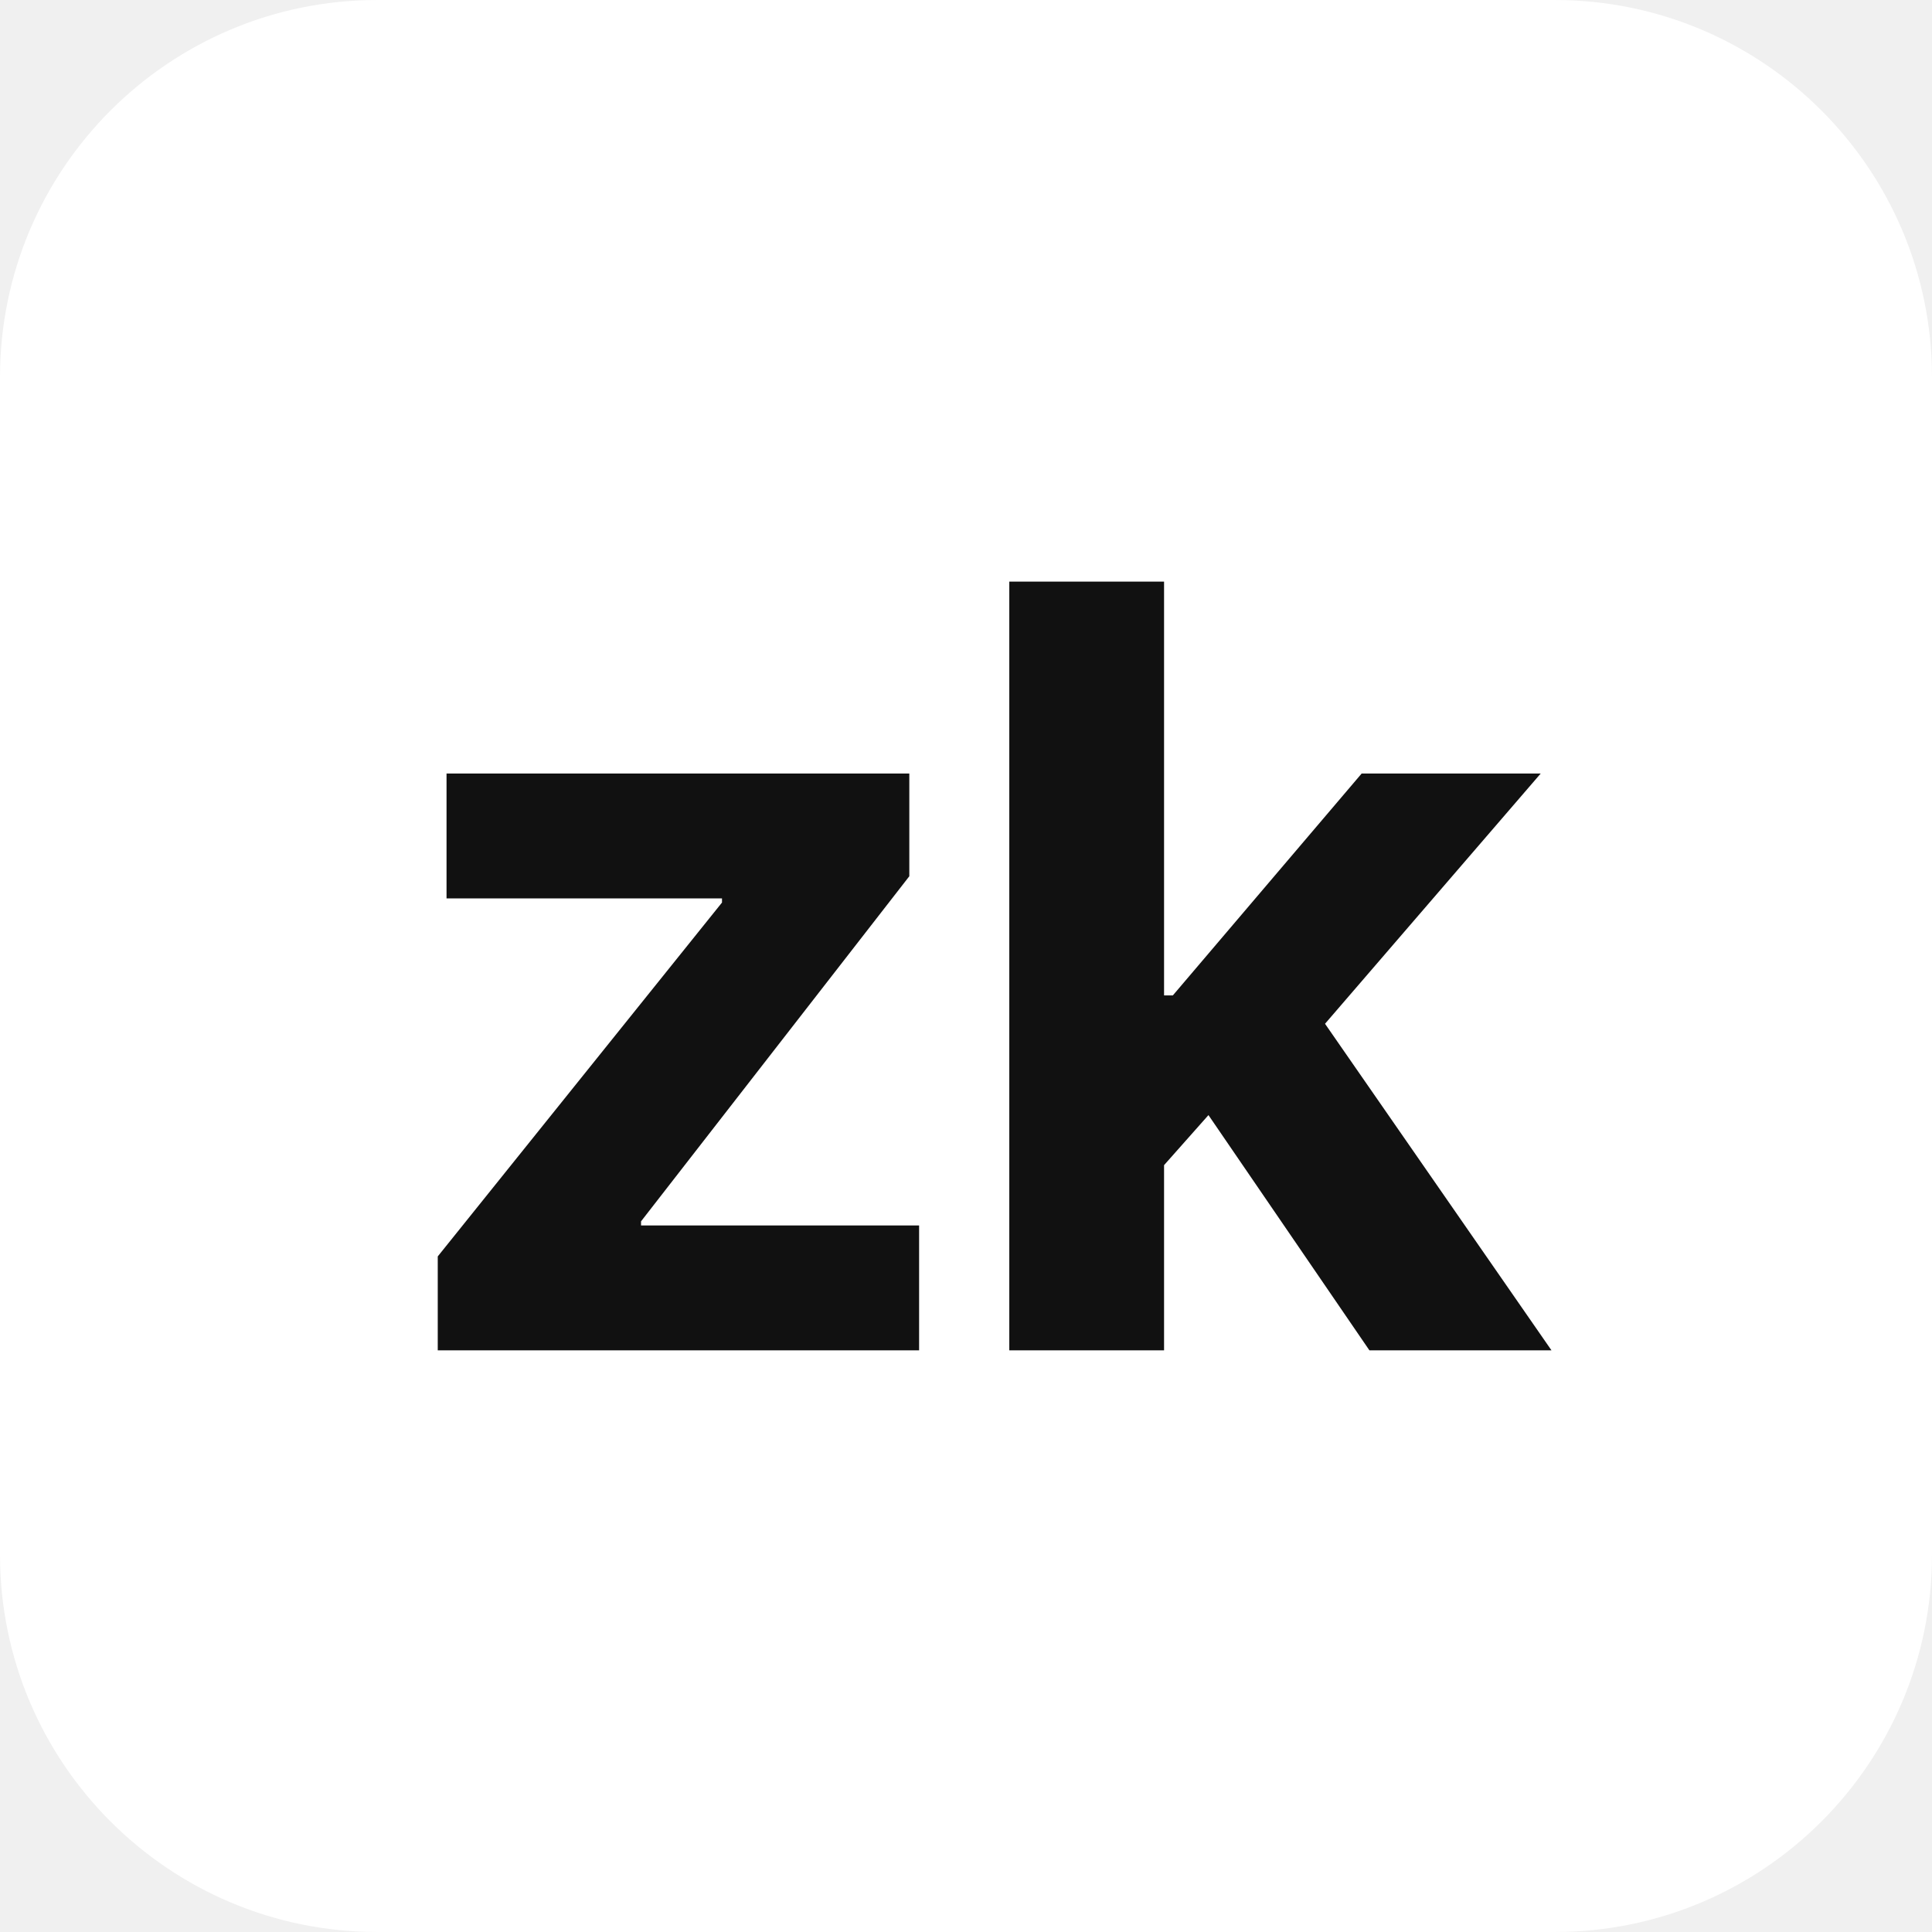
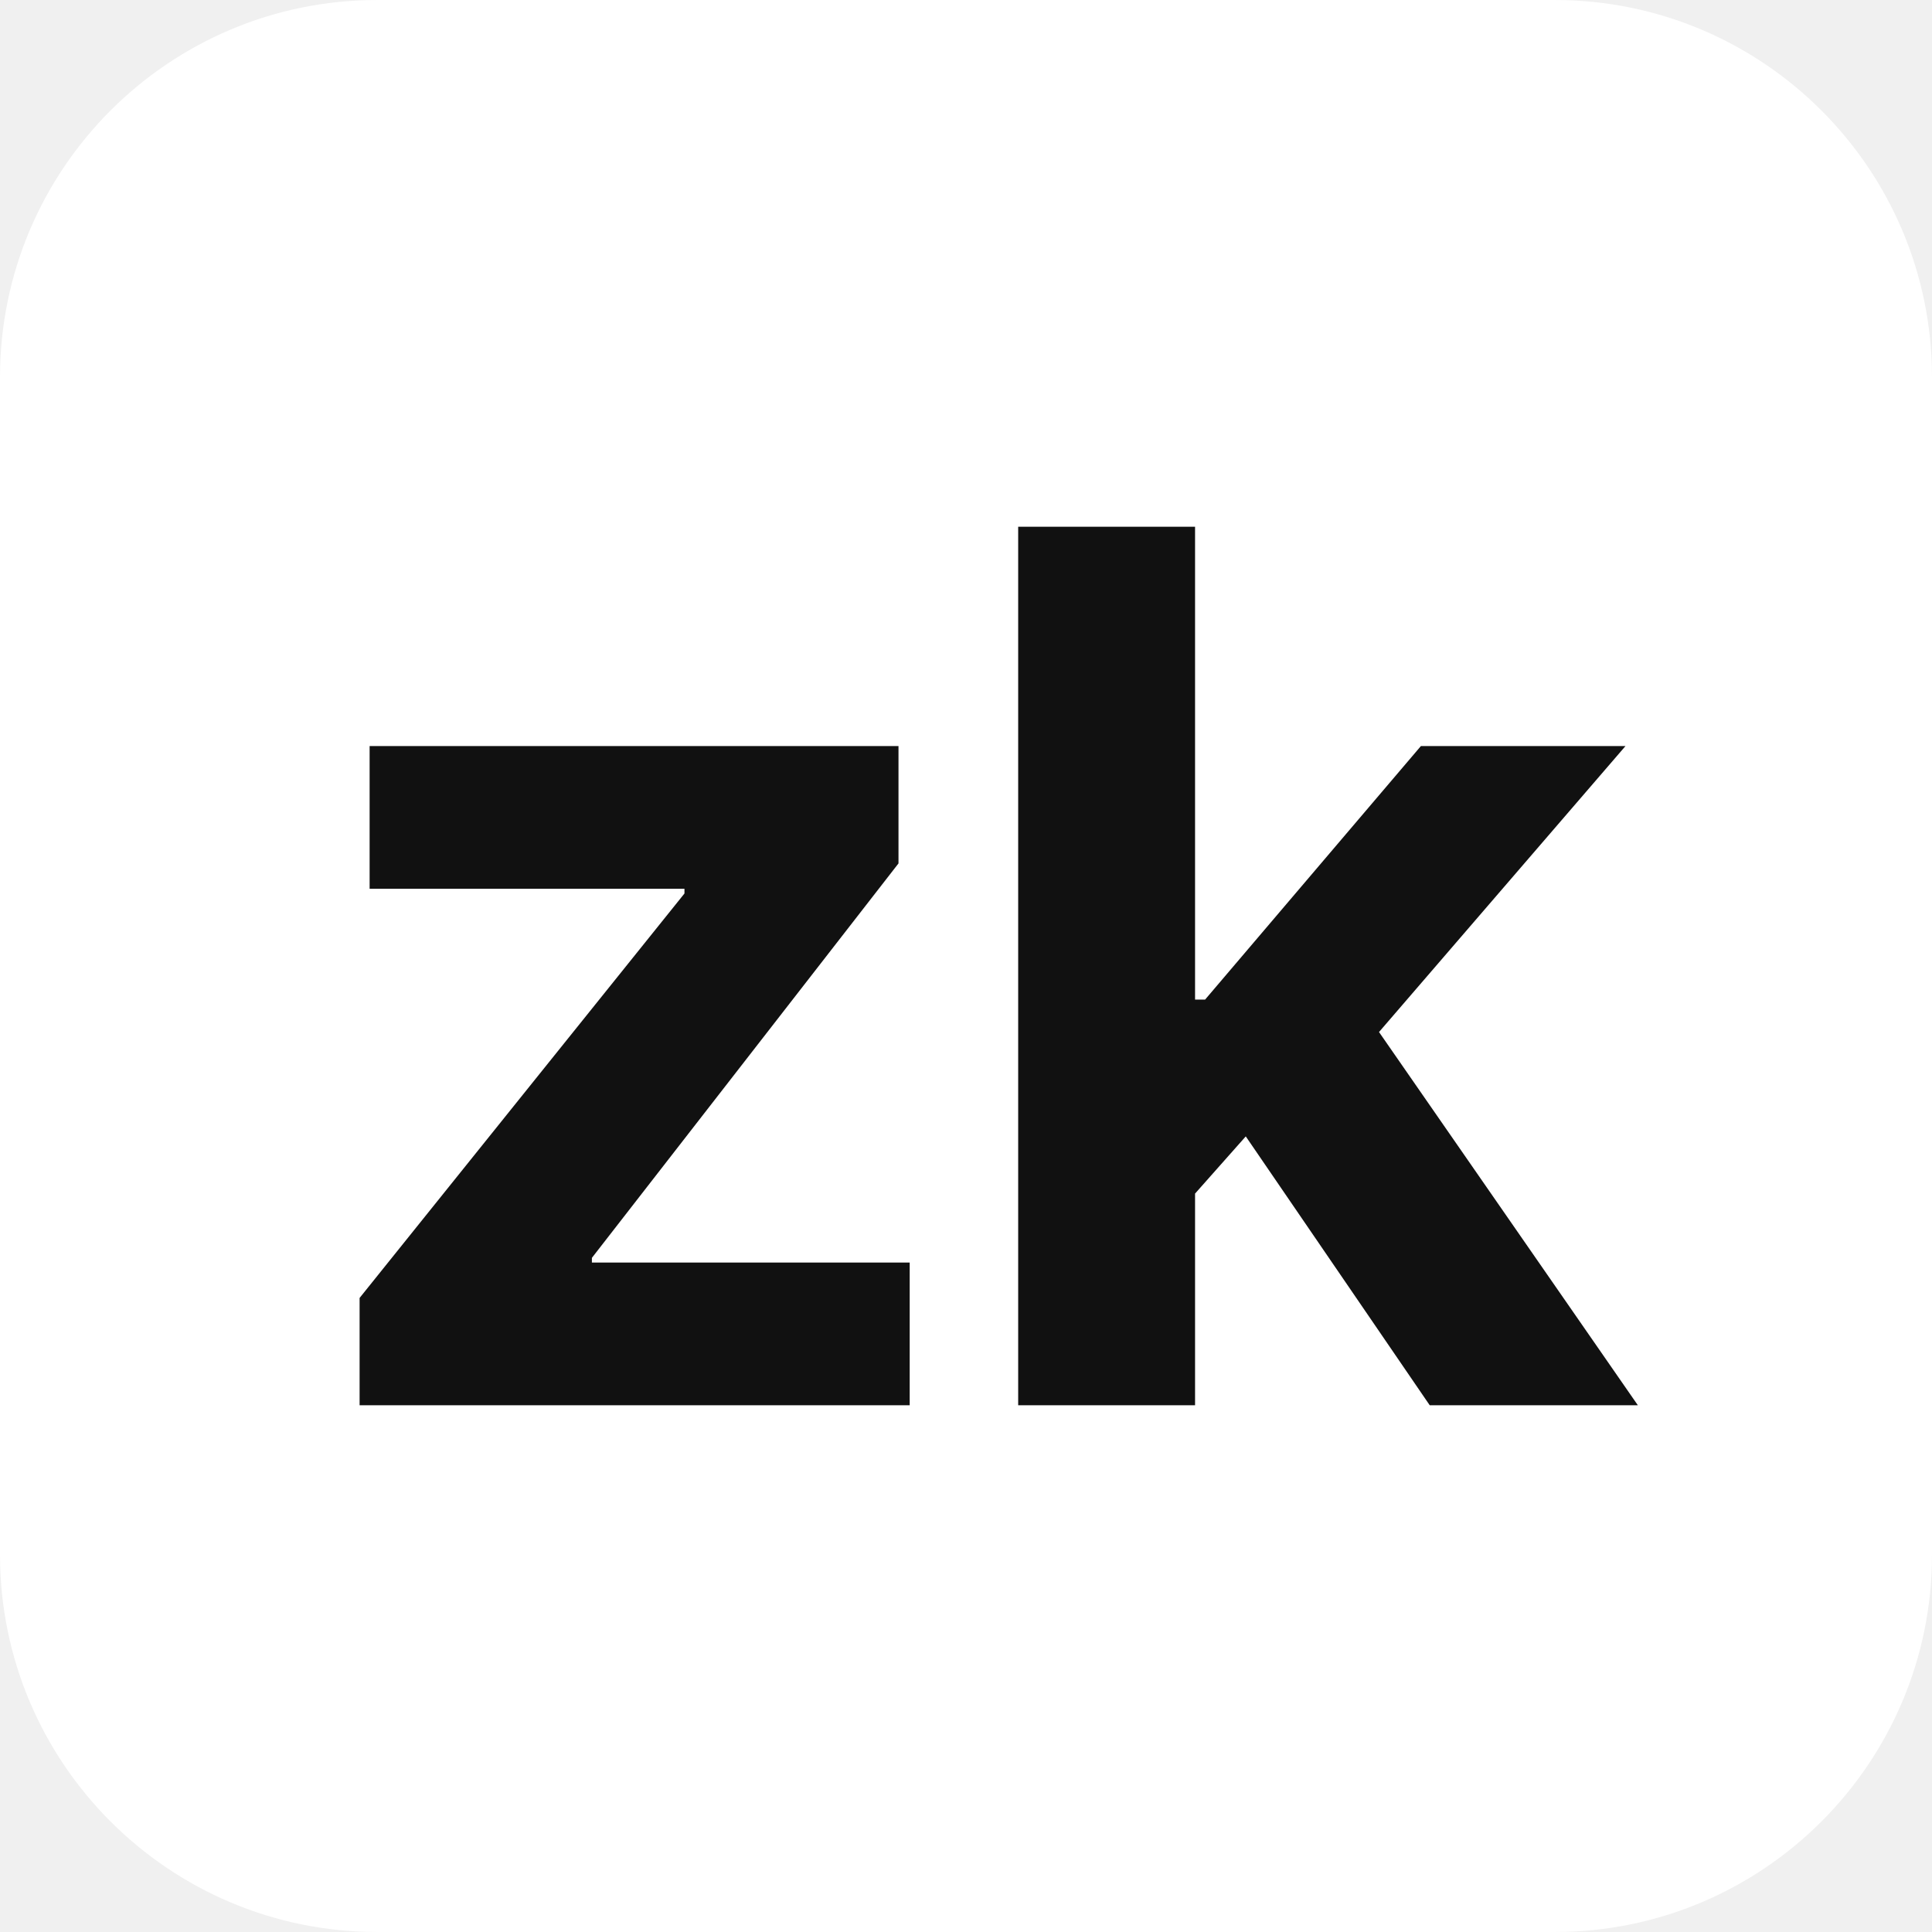
<svg xmlns="http://www.w3.org/2000/svg" width="512" height="512" viewBox="0 0 512 512">
  <rect width="512" height="512" rx="100" fill="#ffffff" />
-   <text x="50%" y="50%" fill="#111111" font-family="Inter, -apple-system, system-ui, sans-serif" font-weight="700" font-size="280" text-anchor="middle" dominant-baseline="central" letter-spacing="-10">
+   <text x="50%" y="50%" fill="#111111" font-family="Inter, -apple-system, system-ui, sans-serif" font-weight="700" font-size="320" text-anchor="middle" dominant-baseline="central" letter-spacing="-10">
    zk
  </text>
</svg>
